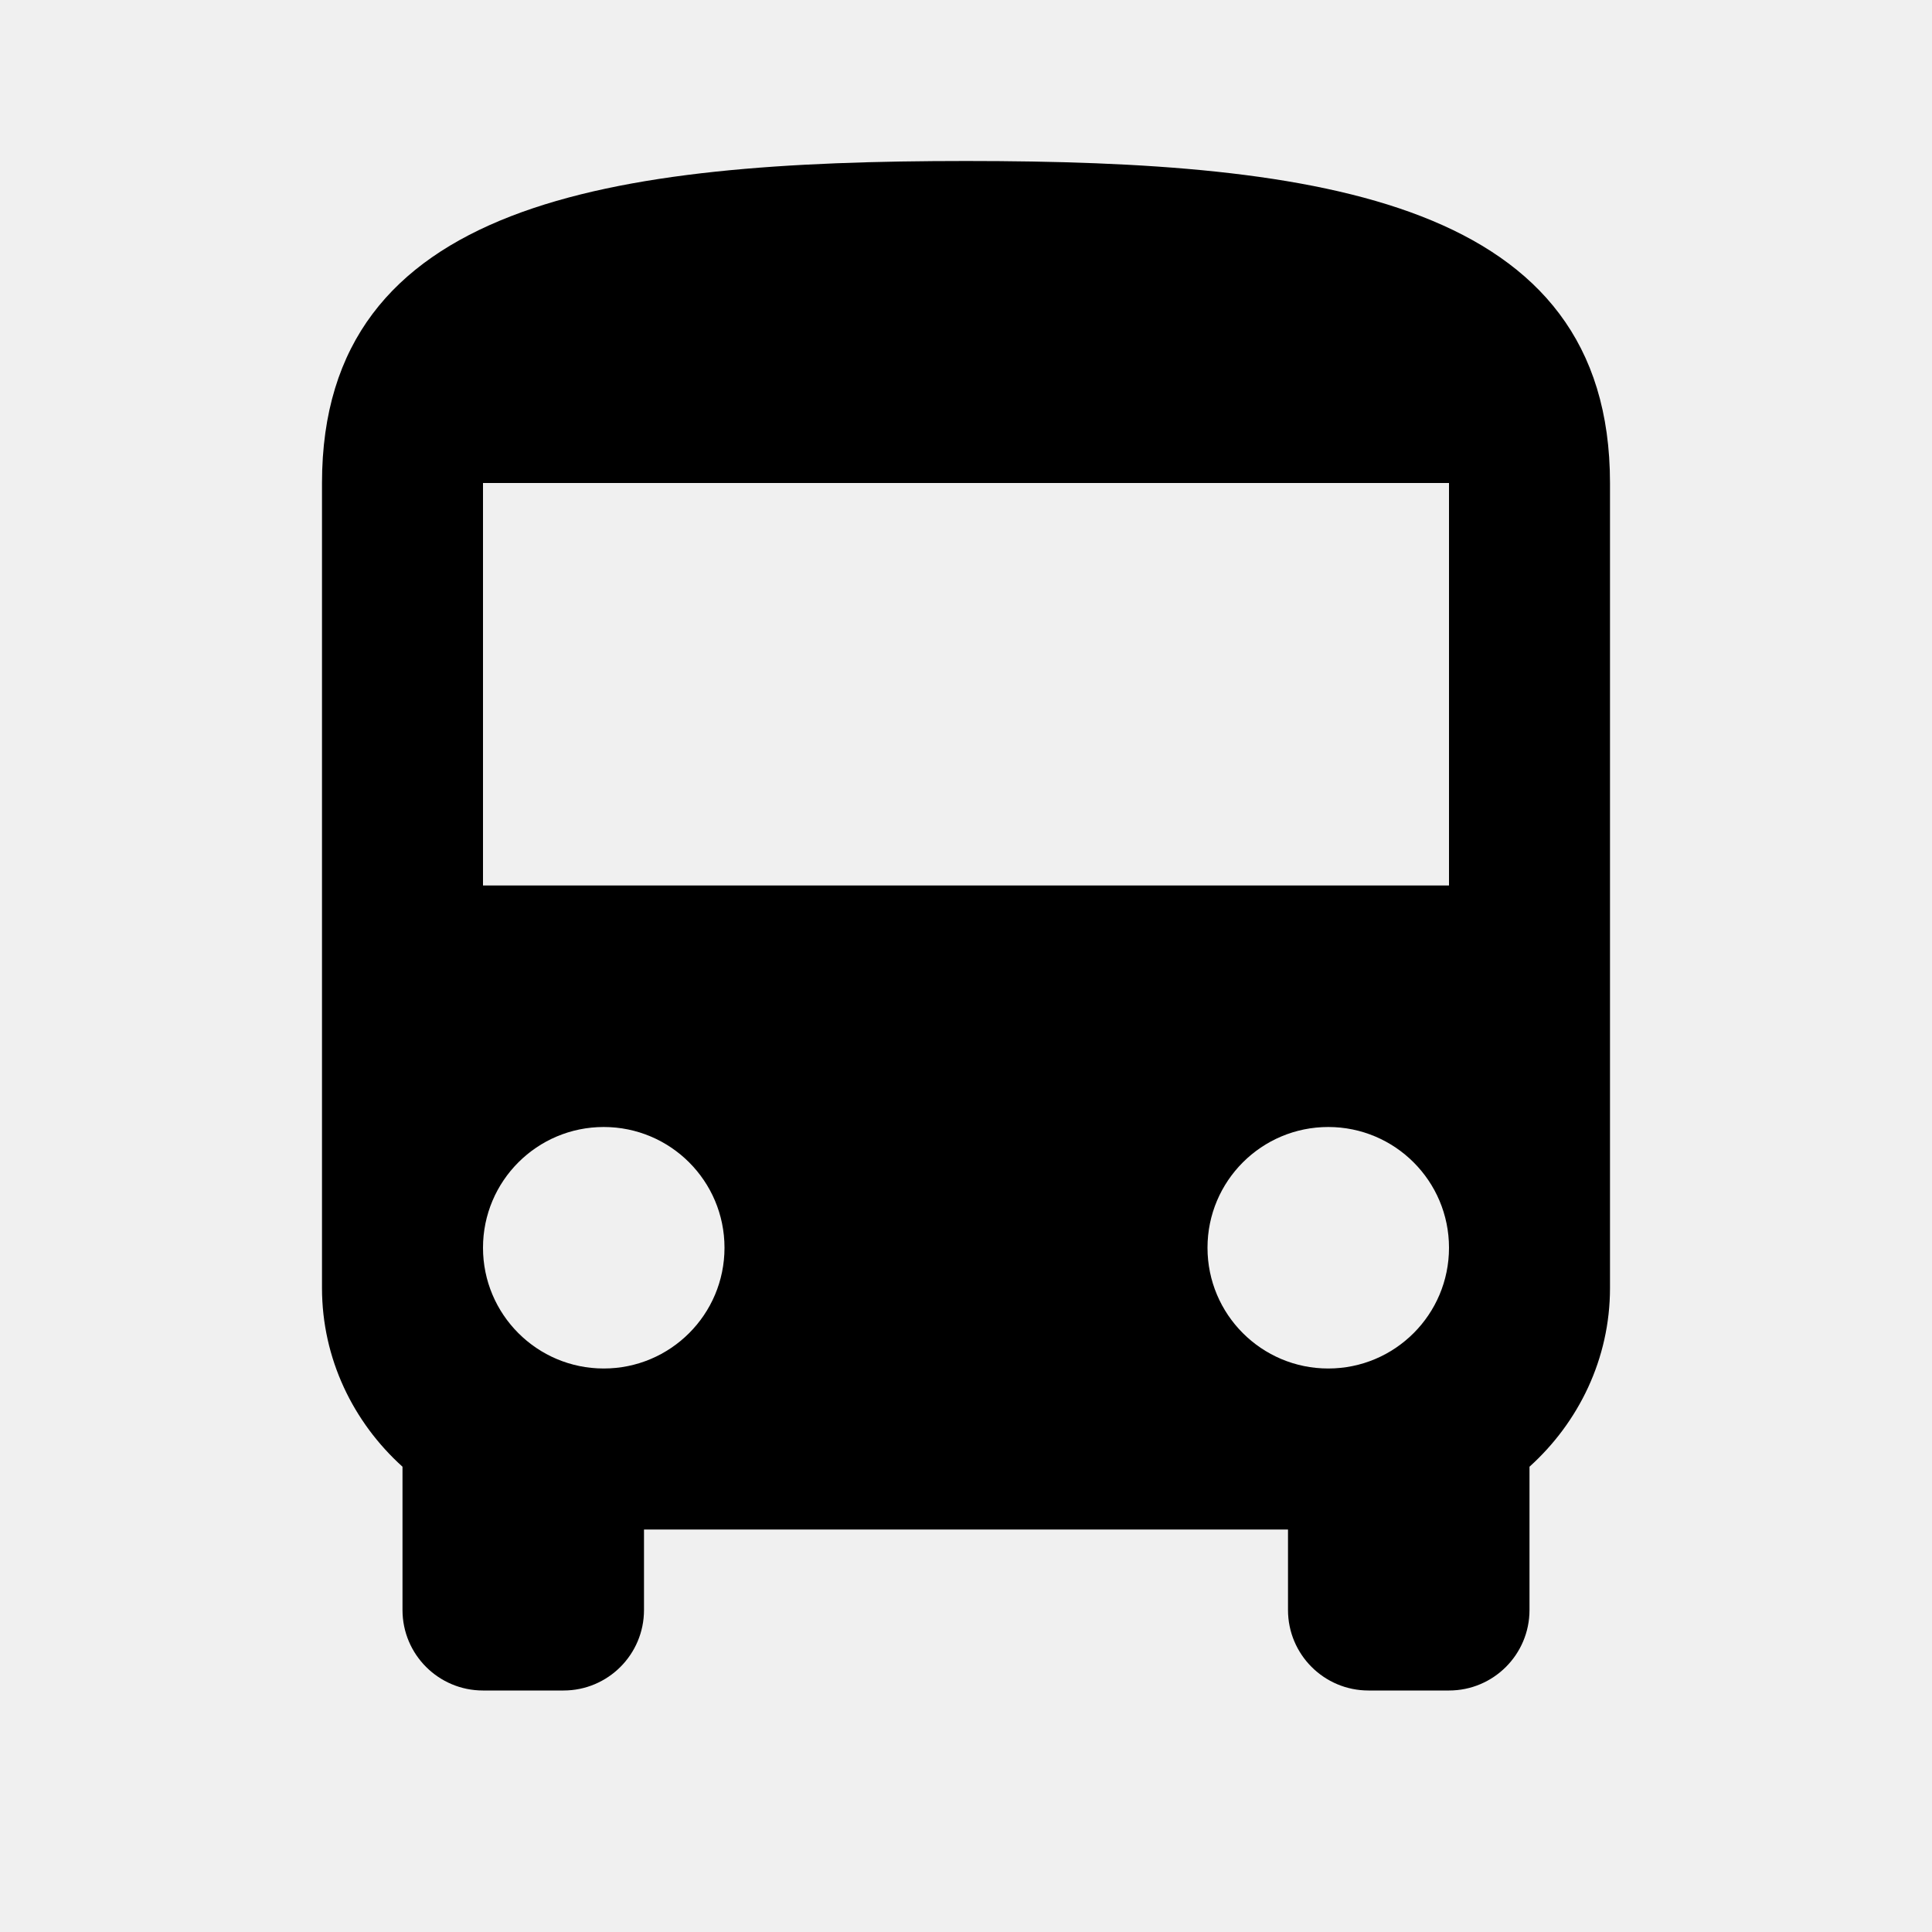
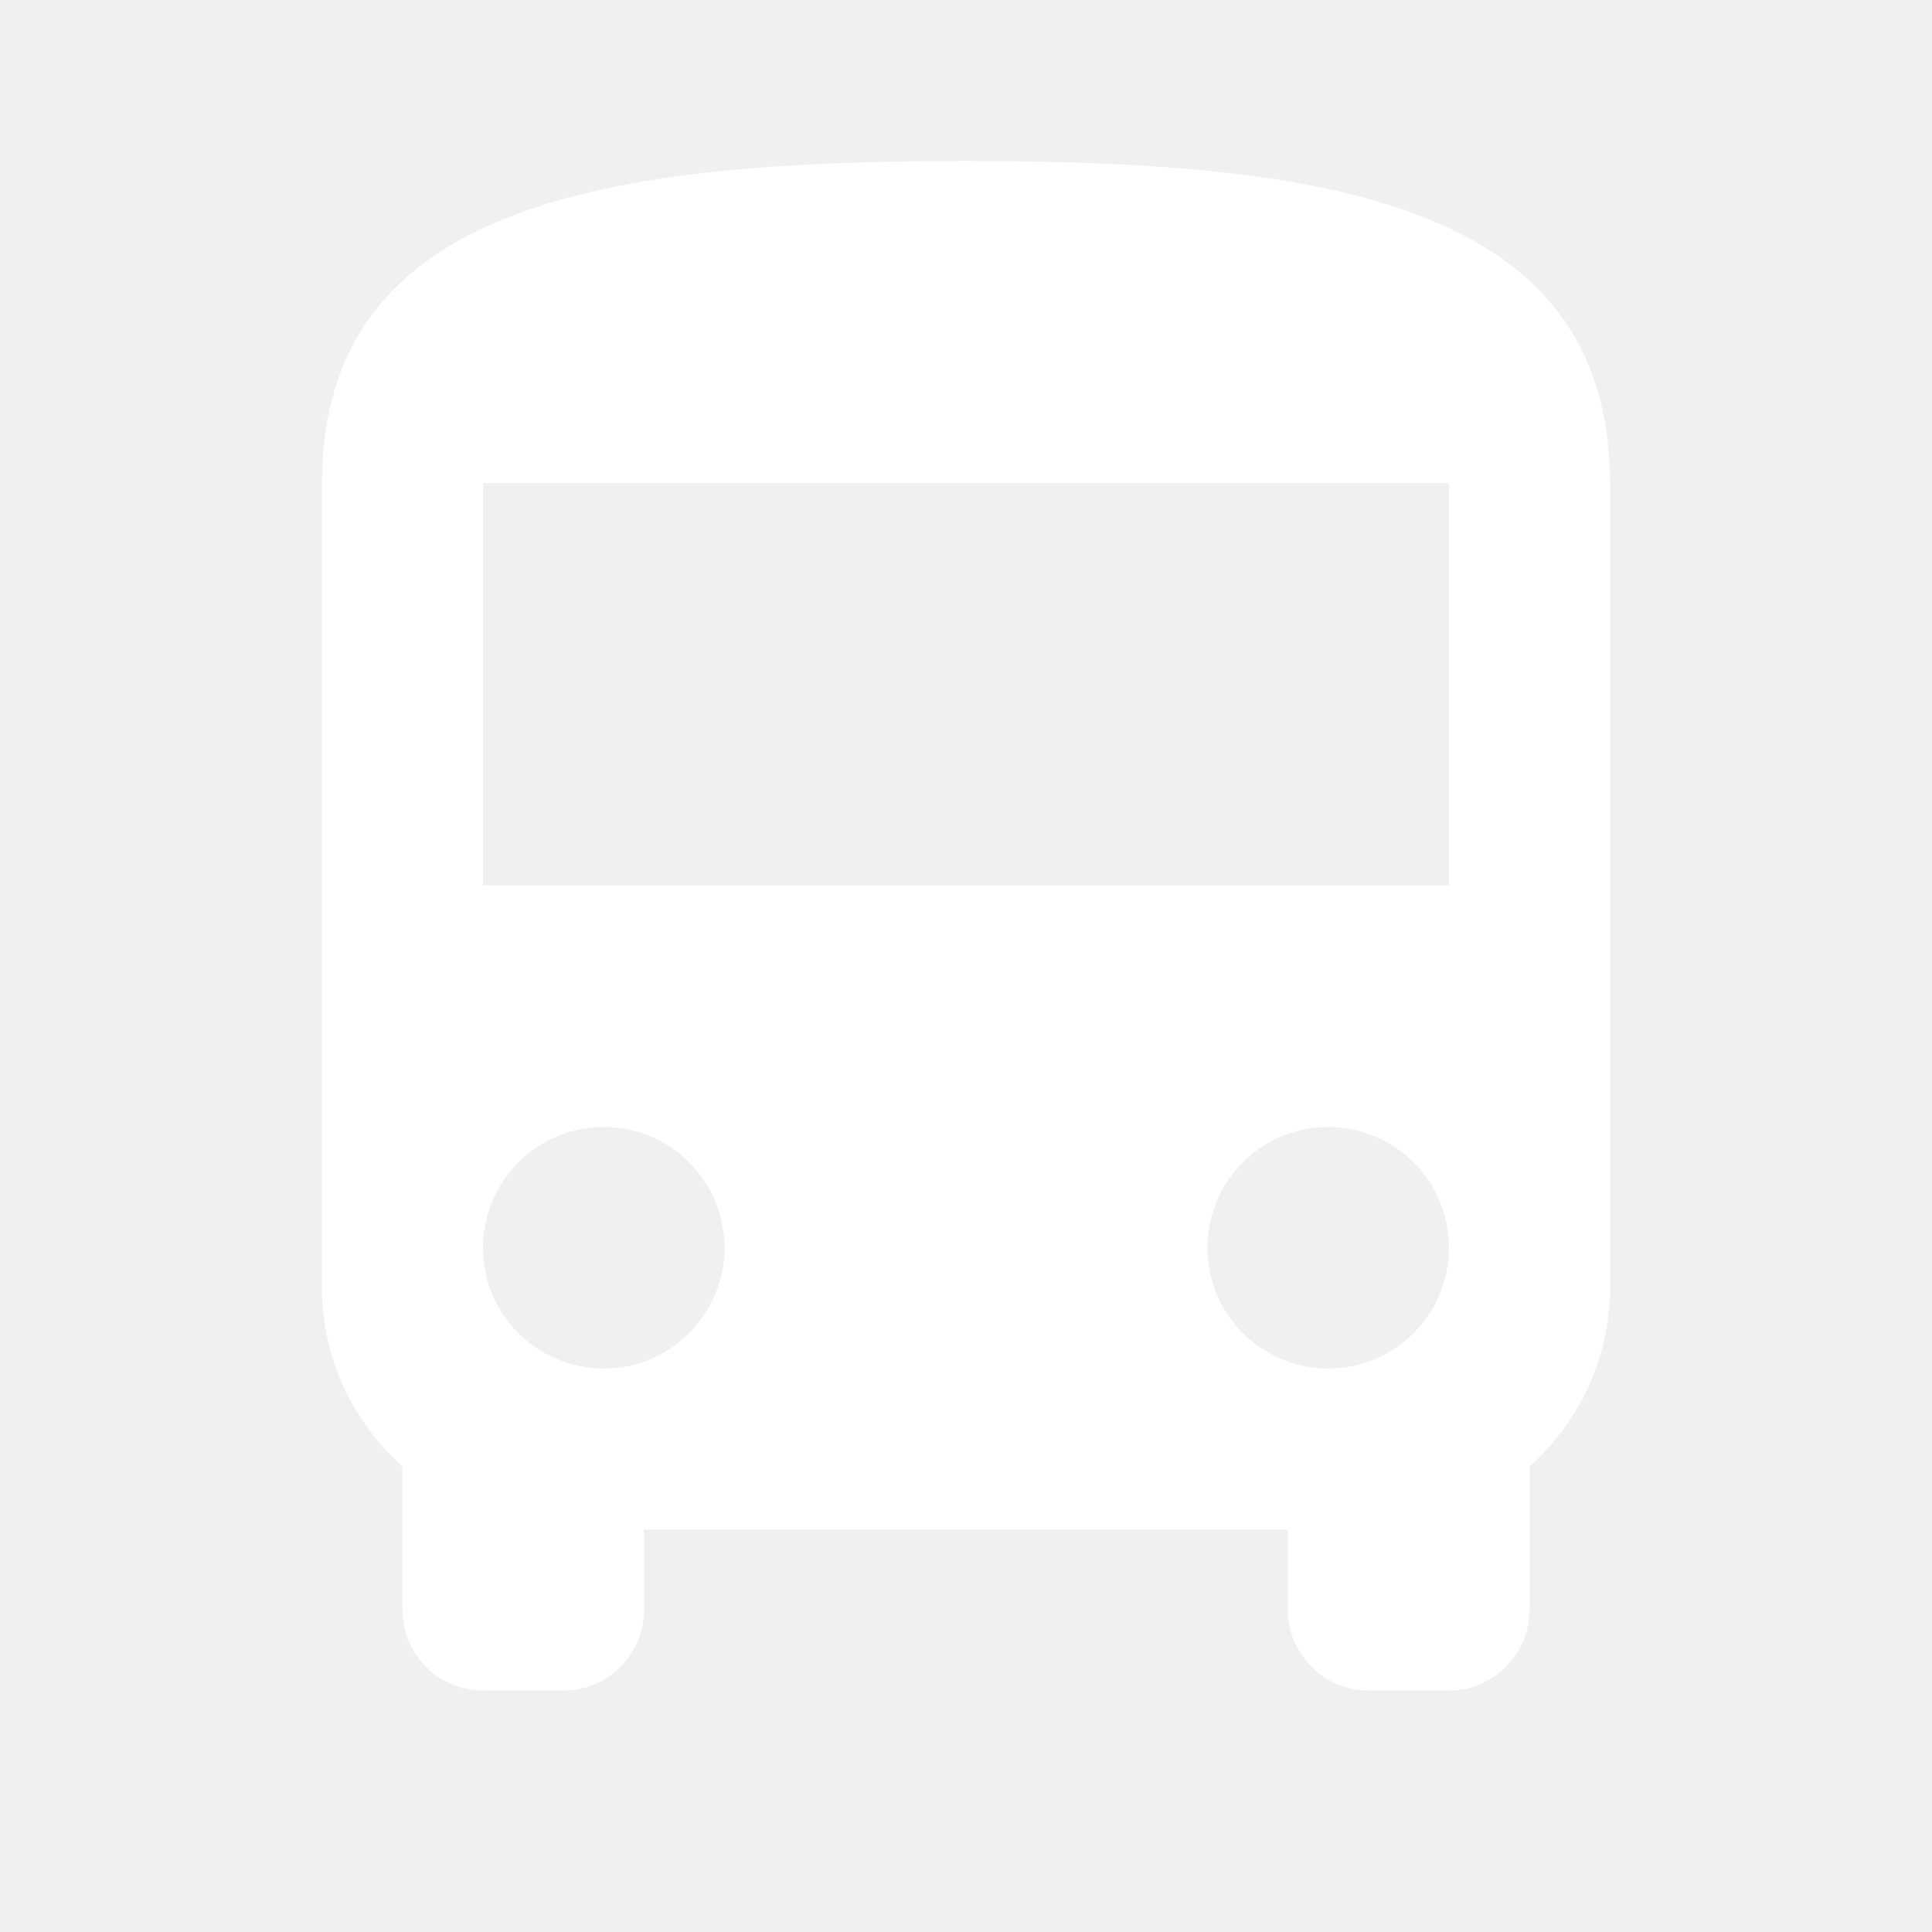
<svg xmlns="http://www.w3.org/2000/svg" id="mdi-bus" viewBox="0 0 24 24">
-   <path d="M18,11H6V6H18M16.5,17A1.5,1.5 0 0,1 15,15.5A1.5,1.5 0 0,1 16.5,14A1.5,1.5 0 0,1 18,15.5A1.5,1.5 0 0,1 16.5,17M7.5,17A1.5,1.5 0 0,1 6,15.5A1.5,1.5 0 0,1 7.5,14A1.5,1.5 0 0,1 9,15.5A1.5,1.5 0 0,1 7.5,17M4,16C4,16.88 4.39,17.67 5,18.22V20A1,1 0 0,0 6,21H7A1,1 0 0,0 8,20V19H16V20A1,1 0 0,0 17,21H18A1,1 0 0,0 19,20V18.22C19.61,17.67 20,16.88 20,16V6C20,2.5 16.42,2 12,2C7.58,2 4,2.5 4,6V16Z" />
+   <path d="M18,11H6V6H18M16.5,17A1.5,1.5 0 0,1 15,15.5A1.5,1.5 0 0,1 16.5,14A1.5,1.5 0 0,1 18,15.5A1.5,1.5 0 0,1 16.5,17M7.5,17A1.5,1.5 0 0,1 6,15.5A1.5,1.5 0 0,1 7.5,14A1.5,1.5 0 0,1 9,15.5A1.5,1.5 0 0,1 7.5,17M4,16C4,16.88 4.39,17.67 5,18.22V20A1,1 0 0,0 6,21H7A1,1 0 0,0 8,20V19H16V20A1,1 0 0,0 17,21H18A1,1 0 0,0 19,20V18.22C19.61,17.67 20,16.88 20,16V6C20,2.5 16.42,2 12,2C7.58,2 4,2.5 4,6V16Z" fill="#fff" />
</svg>
